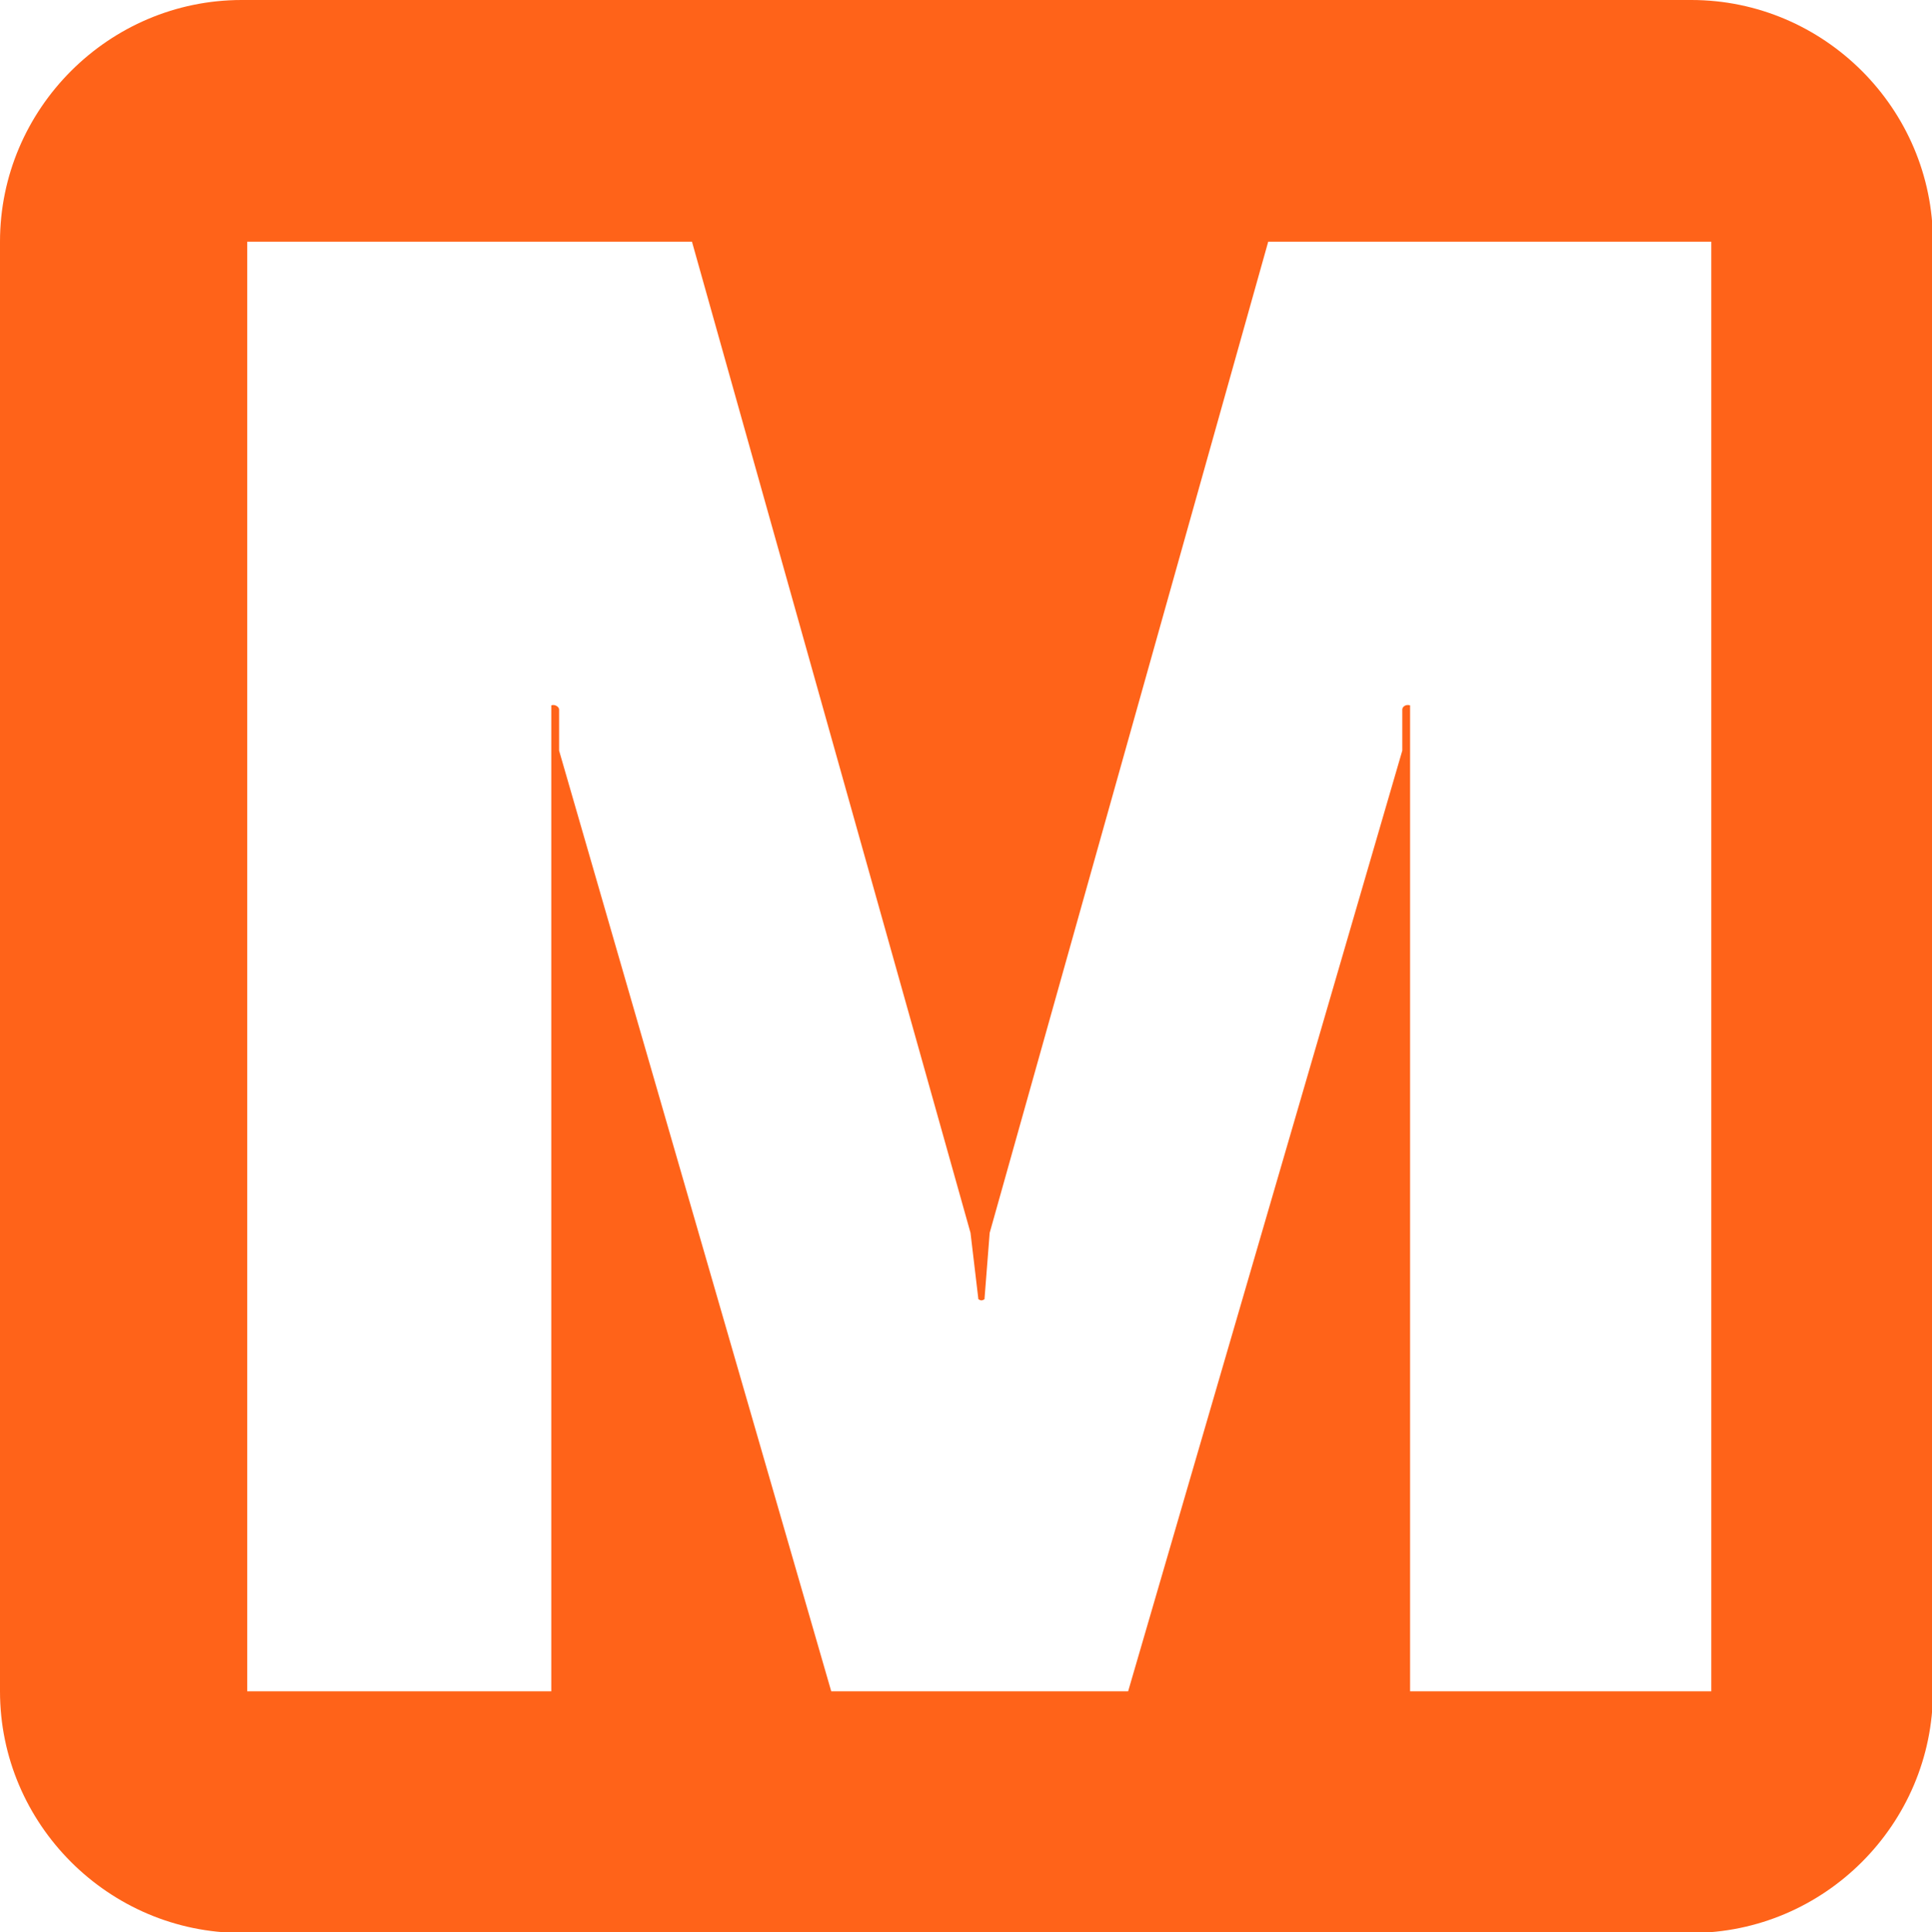
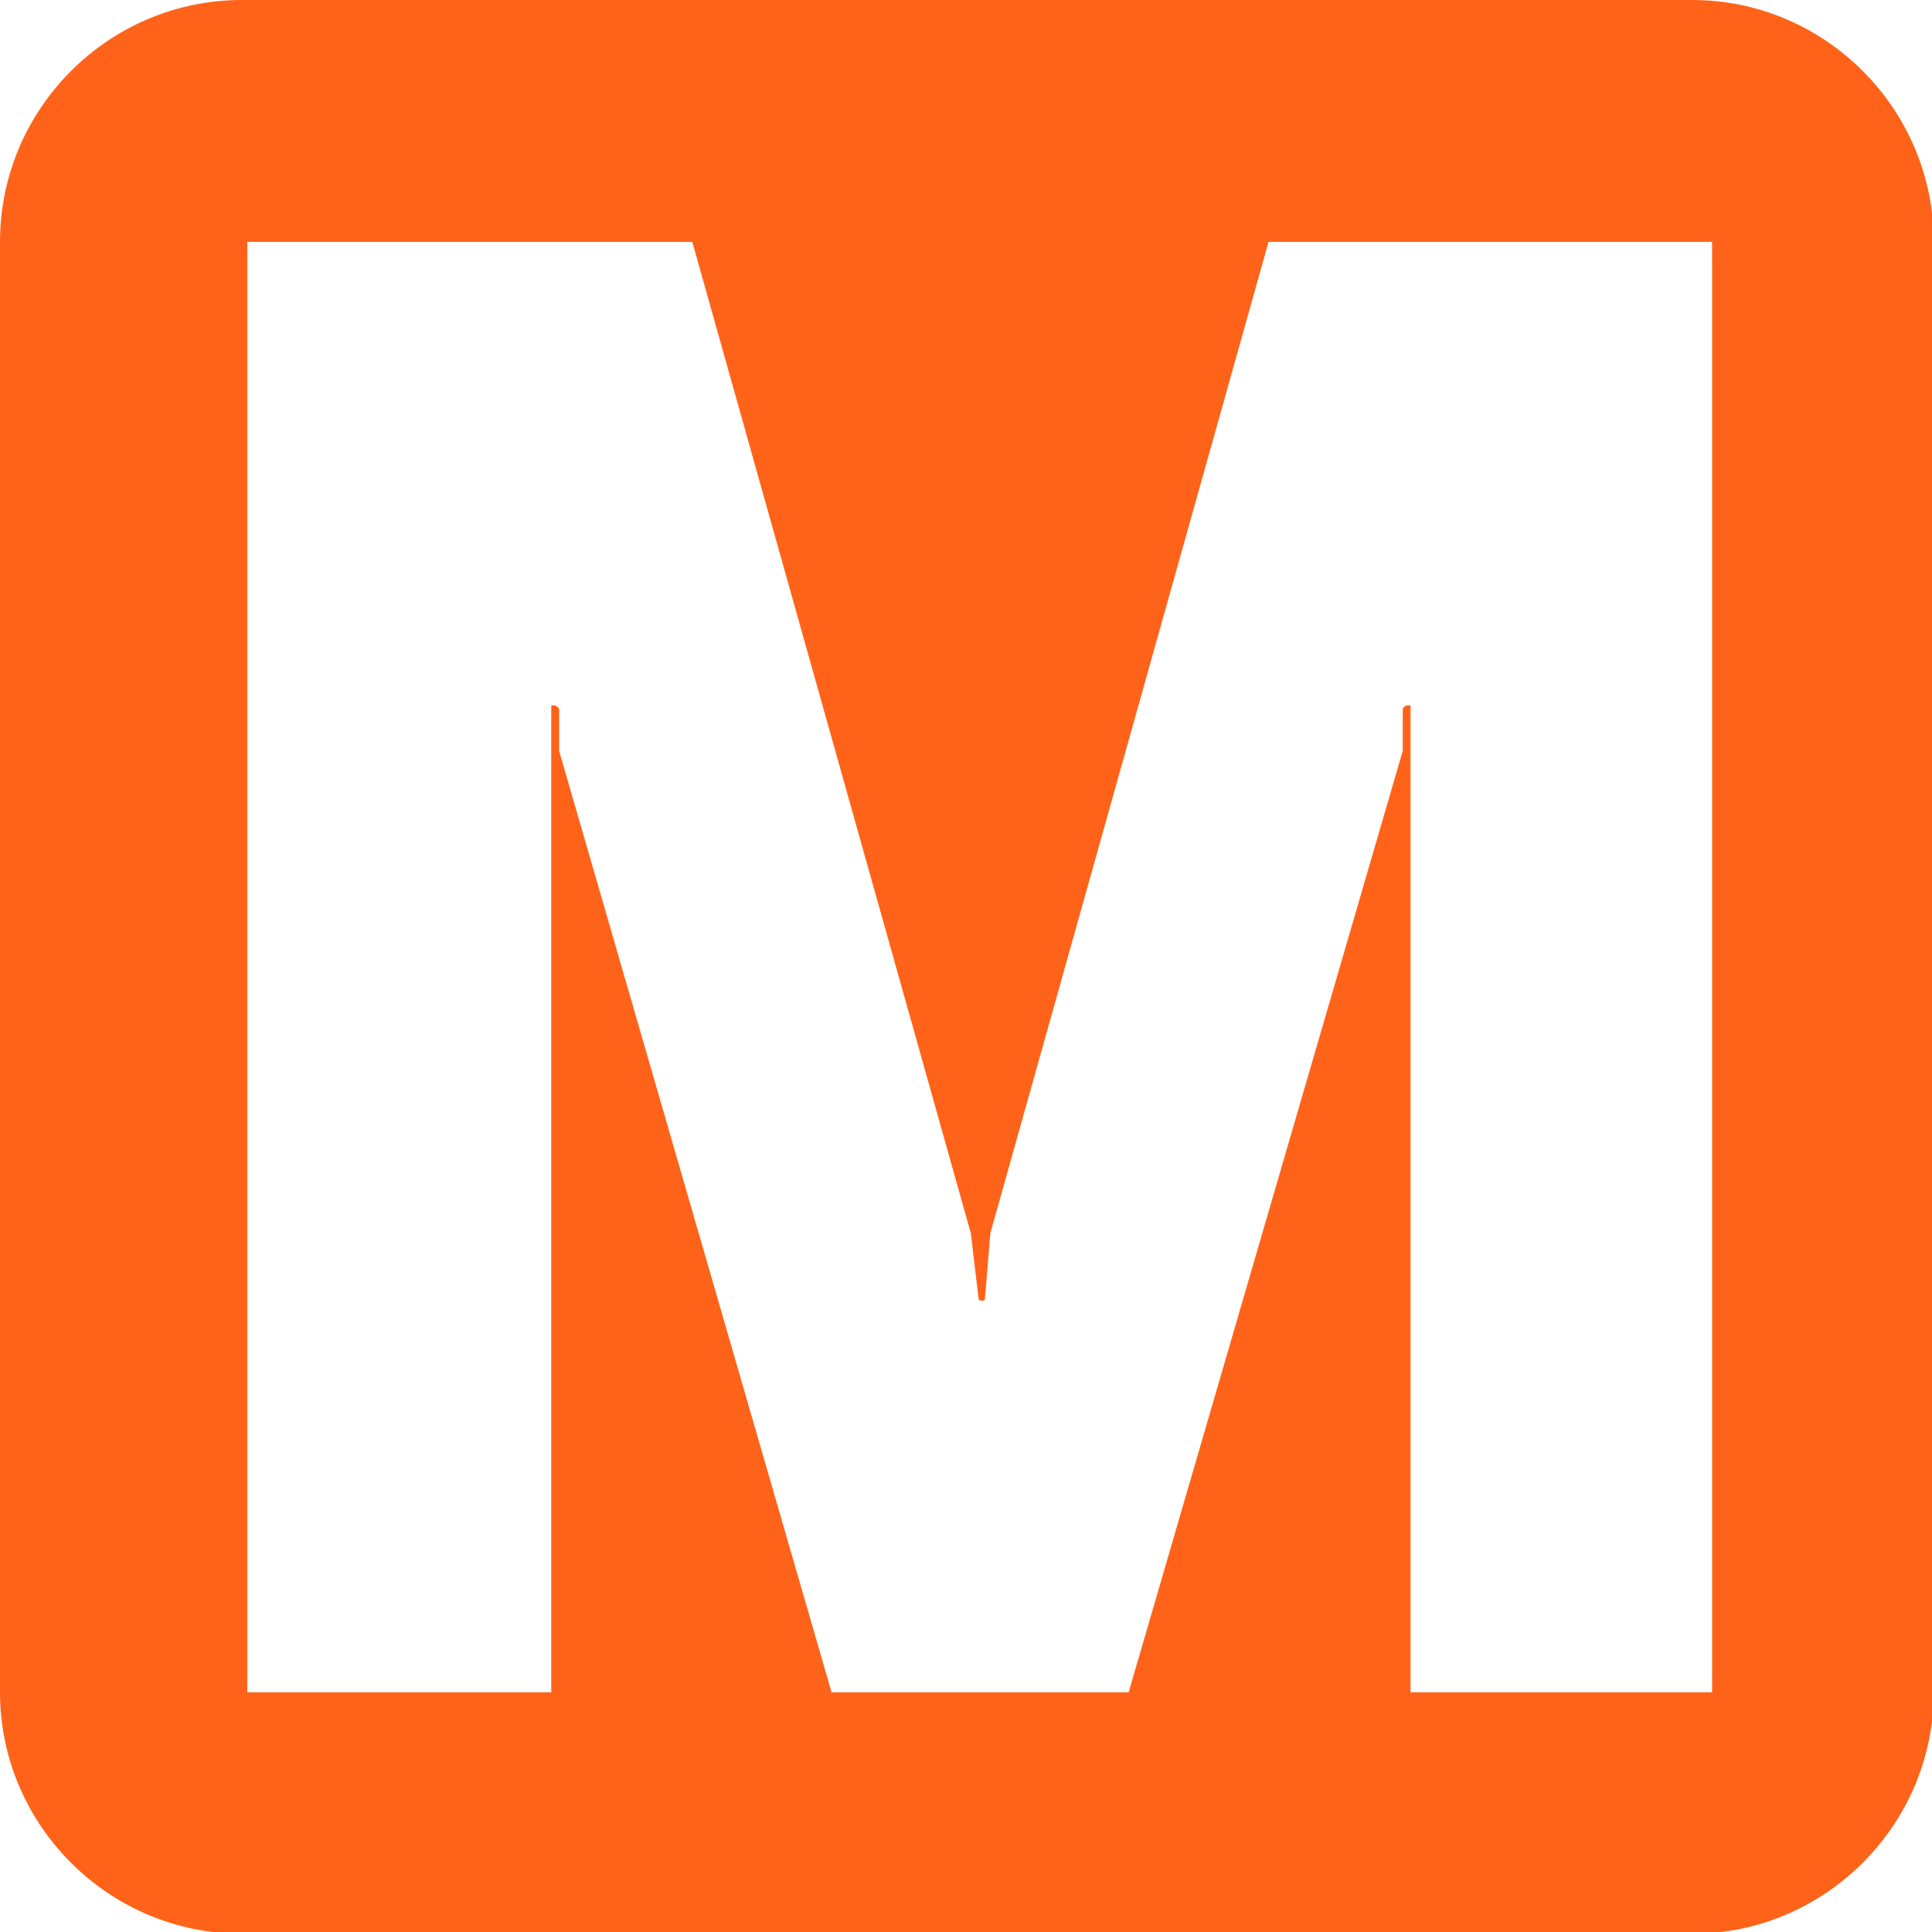
- <svg xmlns="http://www.w3.org/2000/svg" width="26pt" height="26pt" viewBox="0 0 26 26" version="1.1">
+ <svg xmlns="http://www.w3.org/2000/svg" width="22pt" height="22pt" viewBox="0 0 22 22" version="1.1">
  <g id="surface1">
-     <path style=" stroke:none;fill-rule:nonzero;fill:rgb(100%,38.824%,9.804%);fill-opacity:1;" d="M 0 22.77 C 0 24.559 1.465 26.023 3.254 26.023 L 22.77 26.023 C 24.559 26.023 26.023 24.559 26.023 22.77 L 26.023 3.254 C 26.023 1.465 24.559 0 22.77 0 L 3.254 0 C 1.465 0 0 1.465 0 3.254 Z M 0 22.77 " />
-     <path style=" stroke:none;fill-rule:nonzero;fill:rgb(100%,100%,100%);fill-opacity:1;" d="M 15.188 22.77 L 18.879 10.105 L 18.879 9.551 C 18.879 9.516 18.926 9.477 18.984 9.496 L 18.984 22.77 L 23.039 22.77 L 23.039 3.254 L 17.074 3.254 L 13.324 16.598 L 13.254 17.492 C 13.219 17.512 13.207 17.512 13.172 17.492 L 13.066 16.598 L 9.316 3.254 L 3.328 3.254 L 3.328 22.77 L 7.422 22.77 L 7.422 9.496 C 7.469 9.477 7.527 9.516 7.527 9.551 L 7.527 10.105 L 11.191 22.77 L 15.188 22.77 " />
+     <path style=" stroke:none;fill-rule:nonzero;fill:rgb(100%,38.824%,9.804%);fill-opacity:1;" d="M 0 19.27 C 0 20.781 1.238 22.02 2.754 22.02 L 19.27 22.02 C 20.781 22.02 22.02 20.781 22.02 19.27 L 22.02 2.754 C 22.02 1.238 20.781 0 19.27 0 L 2.754 0 C 1.238 0 0 1.238 0 2.754 Z M 0 19.27 " />
+     <path style=" stroke:none;fill-rule:nonzero;fill:rgb(100%,100%,100%);fill-opacity:1;" d="M 12.852 19.27 L 15.973 8.551 L 15.973 8.082 C 15.973 8.051 16.012 8.02 16.062 8.035 L 16.062 19.27 L 19.496 19.27 L 19.496 2.754 L 14.445 2.754 L 11.277 14.043 L 11.215 14.801 C 11.188 14.816 11.176 14.816 11.145 14.801 L 11.055 14.043 L 7.883 2.754 L 2.816 2.754 L 2.816 19.27 L 6.277 19.27 L 6.277 8.035 C 6.316 8.02 6.367 8.051 6.367 8.082 L 6.367 8.551 L 9.469 19.27 L 12.852 19.27 " />
  </g>
</svg>
